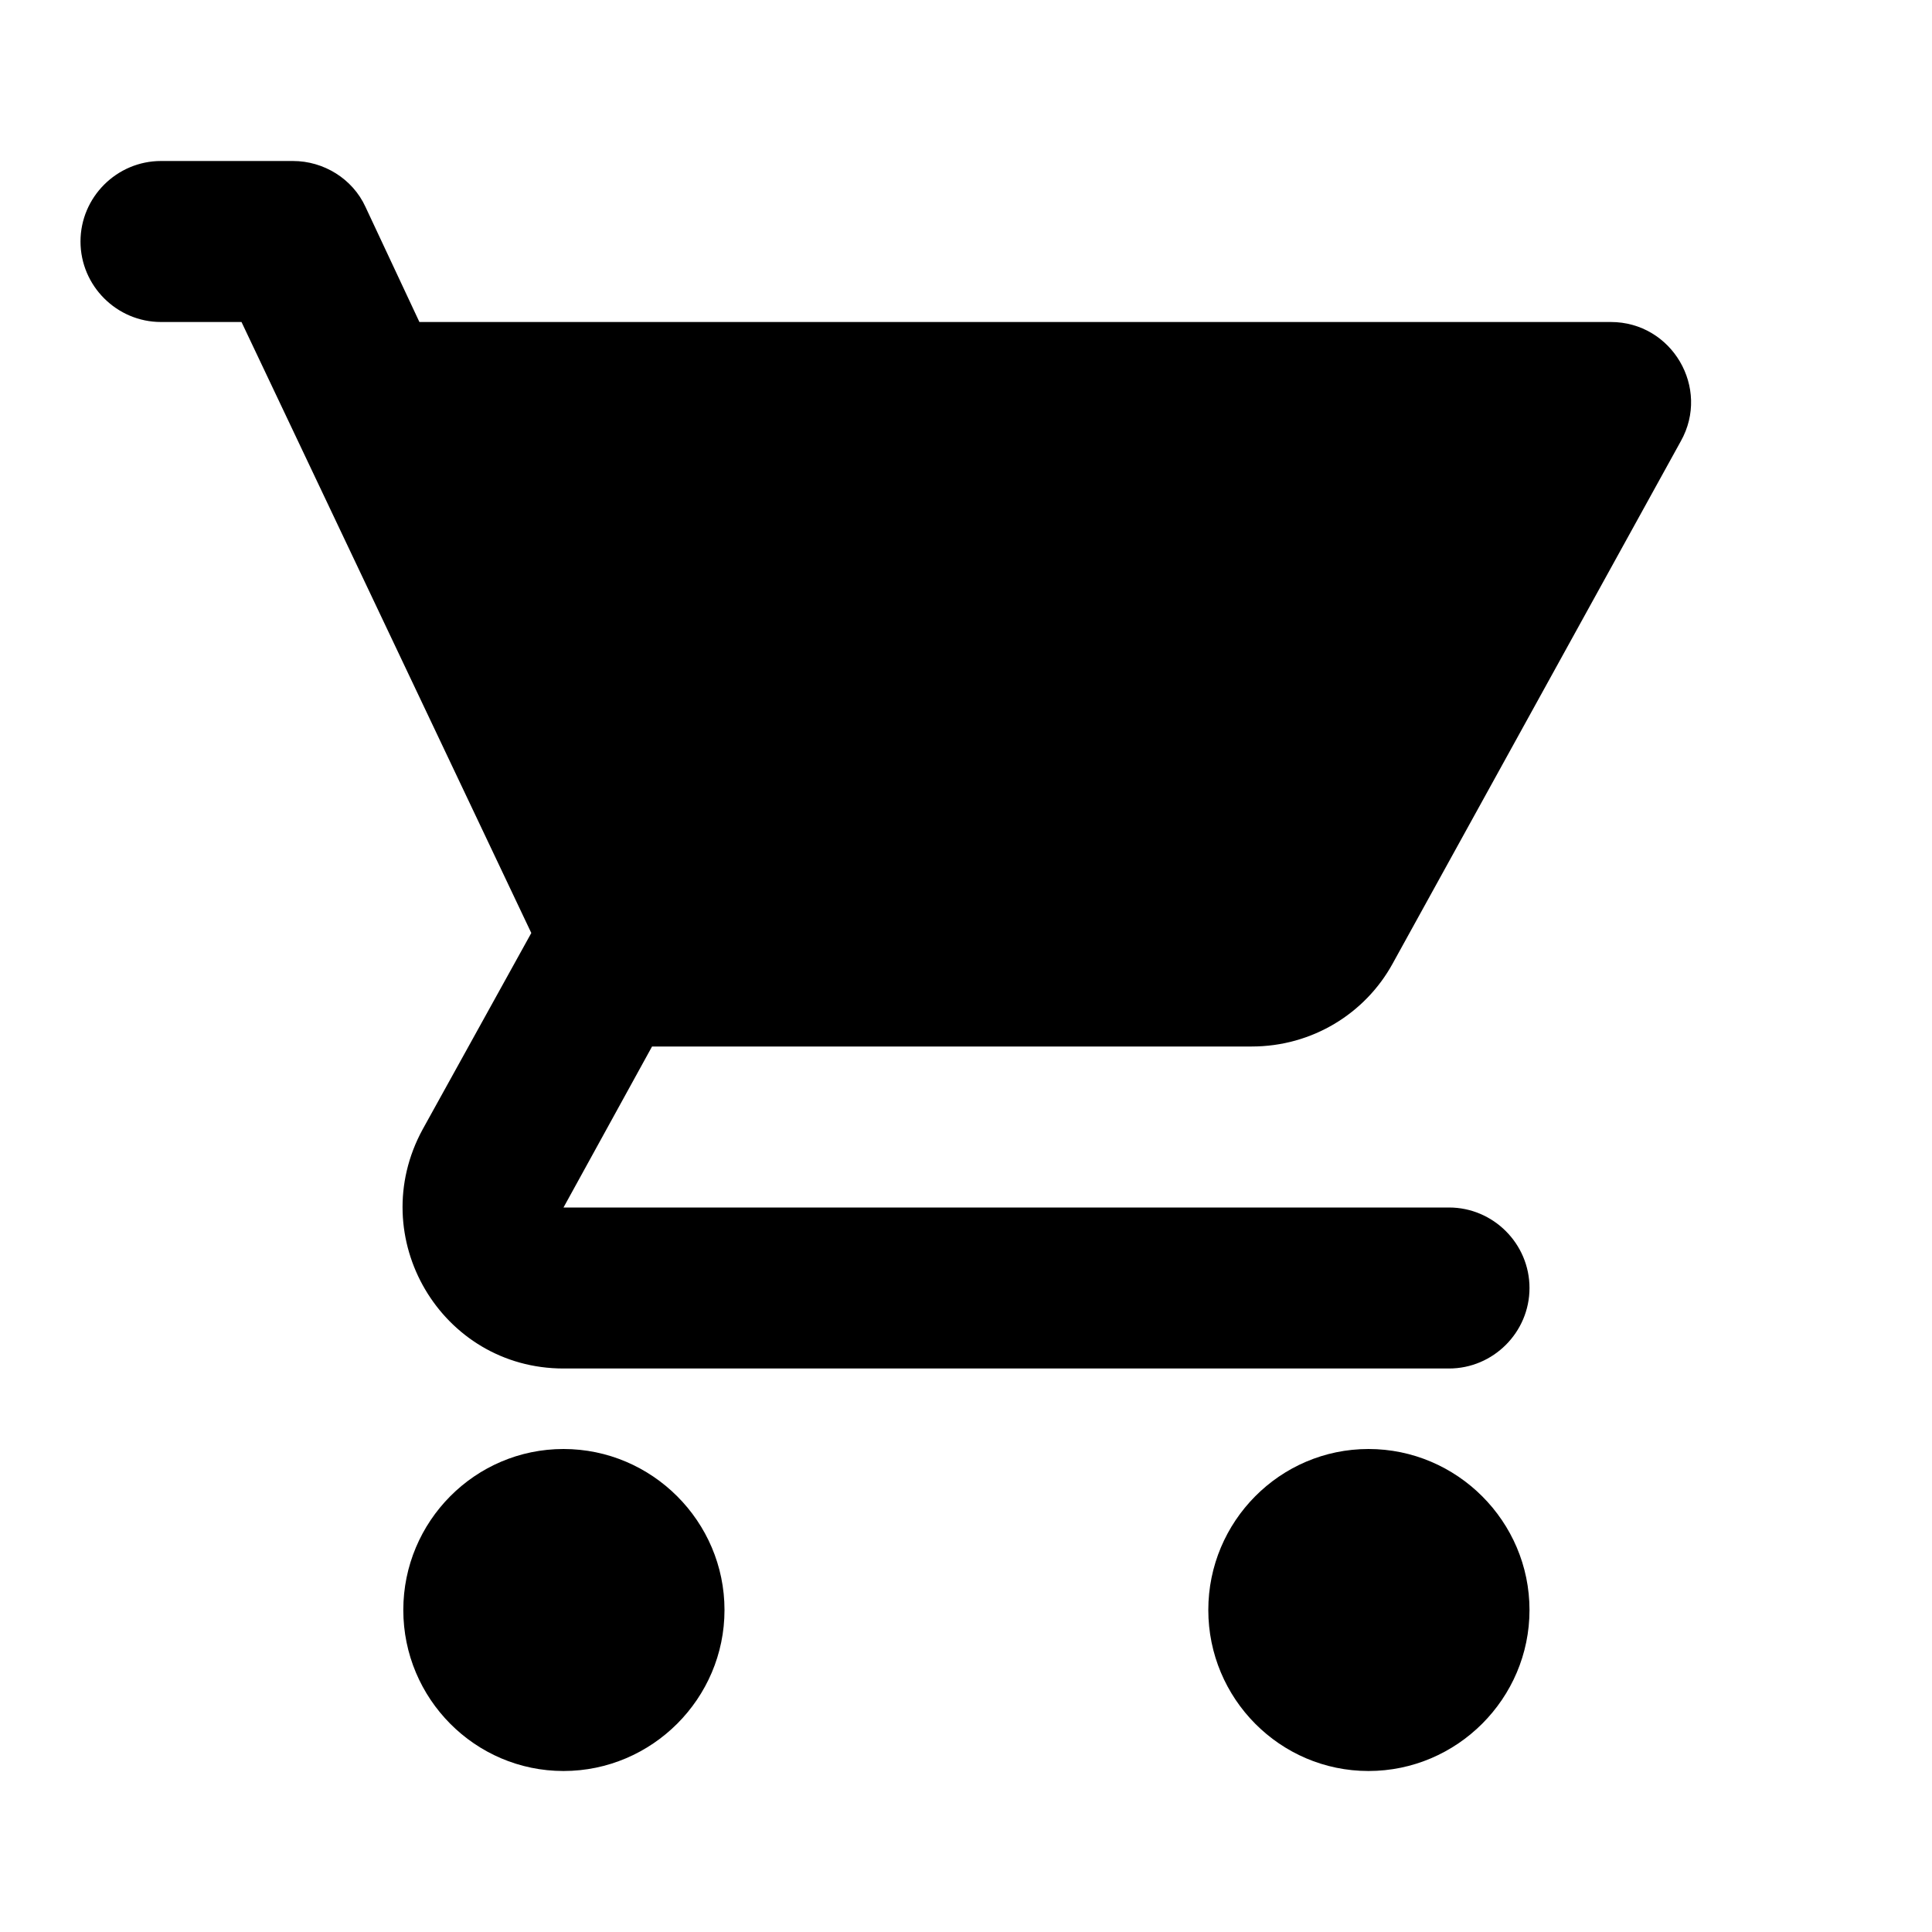
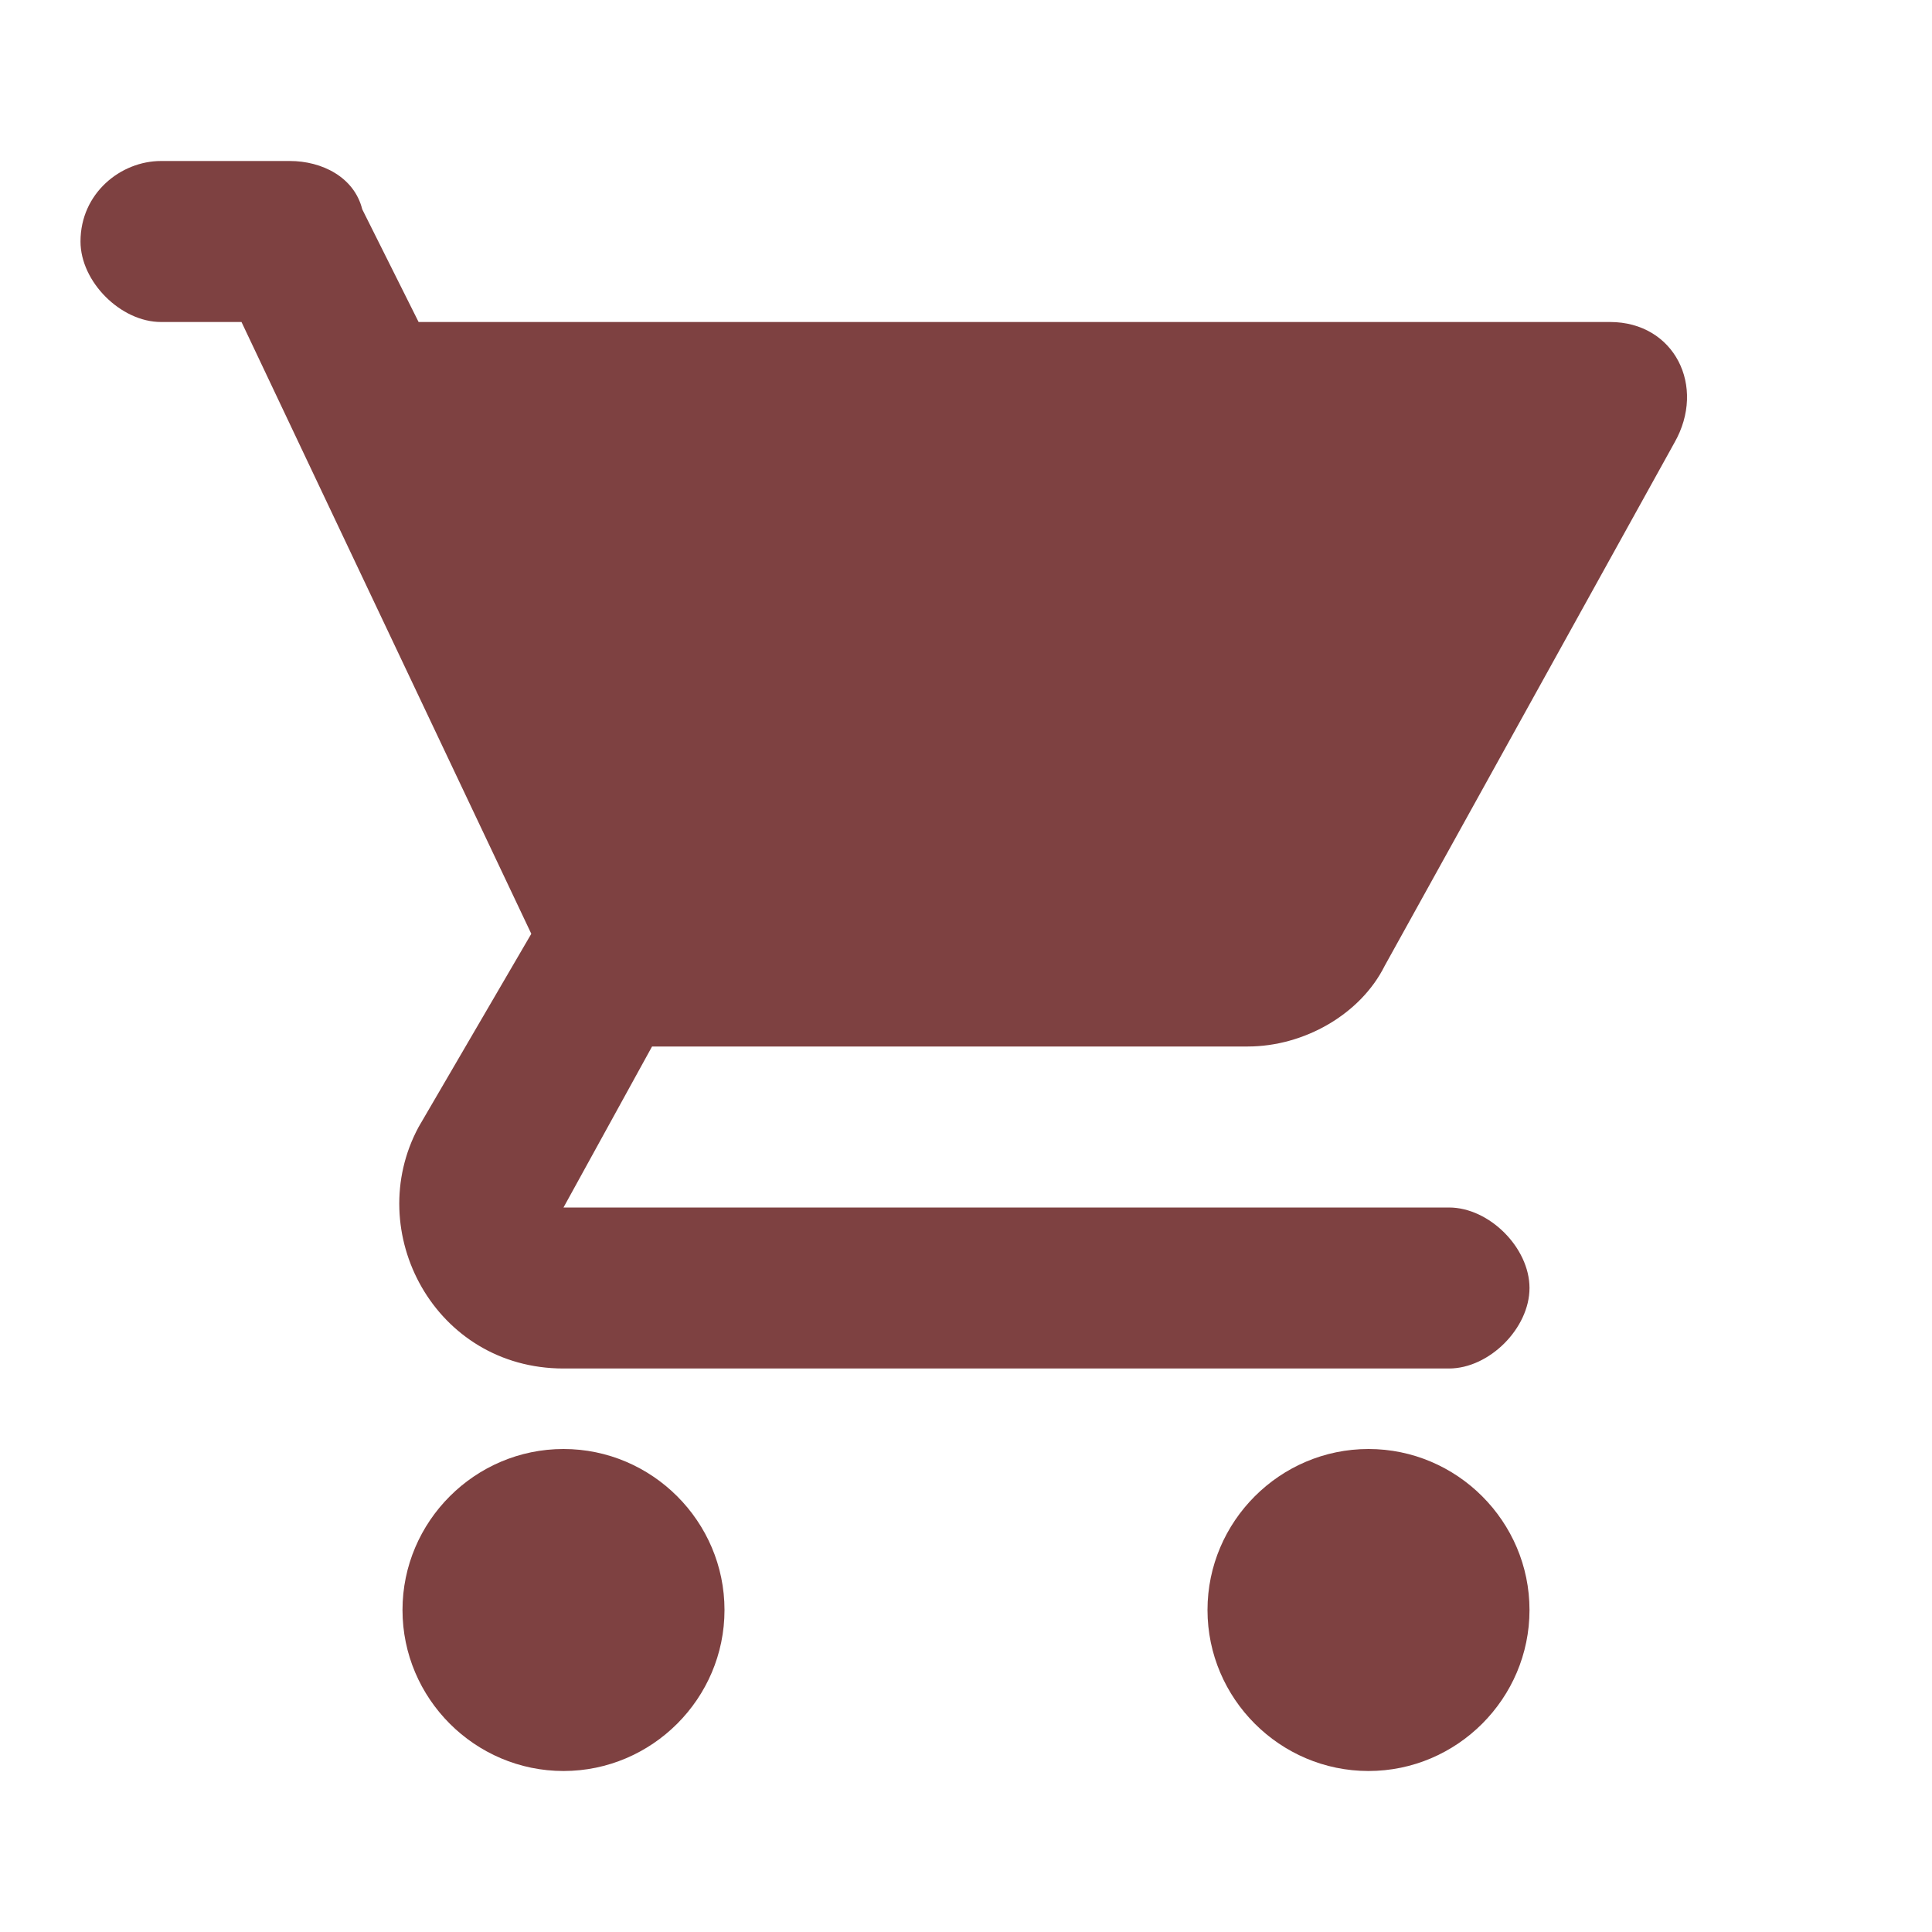
- <svg xmlns="http://www.w3.org/2000/svg" height="24" viewBox="0 0 24 24" width="24">
-   <path d="M0 0h24v24H0V0z" fill="none" />
-   <path d="M7 18c-1.1 0-1.99.9-1.99 2S5.9 22 7 22s2-.9 2-2-.9-2-2-2zM1 3c0 .55.45 1 1 1h1l3.6 7.59-1.35 2.44C4.52 15.37 5.48 17 7 17h11c.55 0 1-.45 1-1s-.45-1-1-1H7l1.1-2h7.45c.75 0 1.41-.41 1.75-1.03l3.58-6.49c.37-.66-.11-1.48-.87-1.48H5.21l-.67-1.43c-.16-.35-.52-.57-.9-.57H2c-.55 0-1 .45-1 1zm16 15c-1.1 0-1.99.9-1.99 2s.89 2 1.99 2 2-.9 2-2-.9-2-2-2z" />
+ <svg xmlns="http://www.w3.org/2000/svg" version="1.1" id="Capa_1" x="0px" y="0px" viewBox="0 0 24 24" style="enable-background:new 0 0 24 24;" xml:space="preserve">
+   <style type="text/css">
+ 	.st0{fill:none;}
+ 	.st1{fill:#7E4141;}
+ </style>
+   <path class="st0" d="M0,0h24v24H0V0z" />
+   <path class="st1" d="M7,18c-1.1,0-2,0.9-2,2s0.9,2,2,2s2-0.9,2-2S8.1,18,7,18z M1,3c0,0.5,0.5,1,1,1h1l3.6,7.6L5.2,14  c-0.7,1.3,0.2,3,1.8,3h11c0.5,0,1-0.5,1-1c0-0.5-0.5-1-1-1H7l1.1-2h7.4c0.7,0,1.4-0.4,1.7-1l3.6-6.5C21.2,4.8,20.8,4,20,4H5.2  L4.5,2.6C4.4,2.2,4,2,3.6,2H2C1.5,2,1,2.4,1,3z M17,18c-1.1,0-2,0.9-2,2s0.9,2,2,2s2-0.9,2-2S18.1,18,17,18z" />
</svg>
